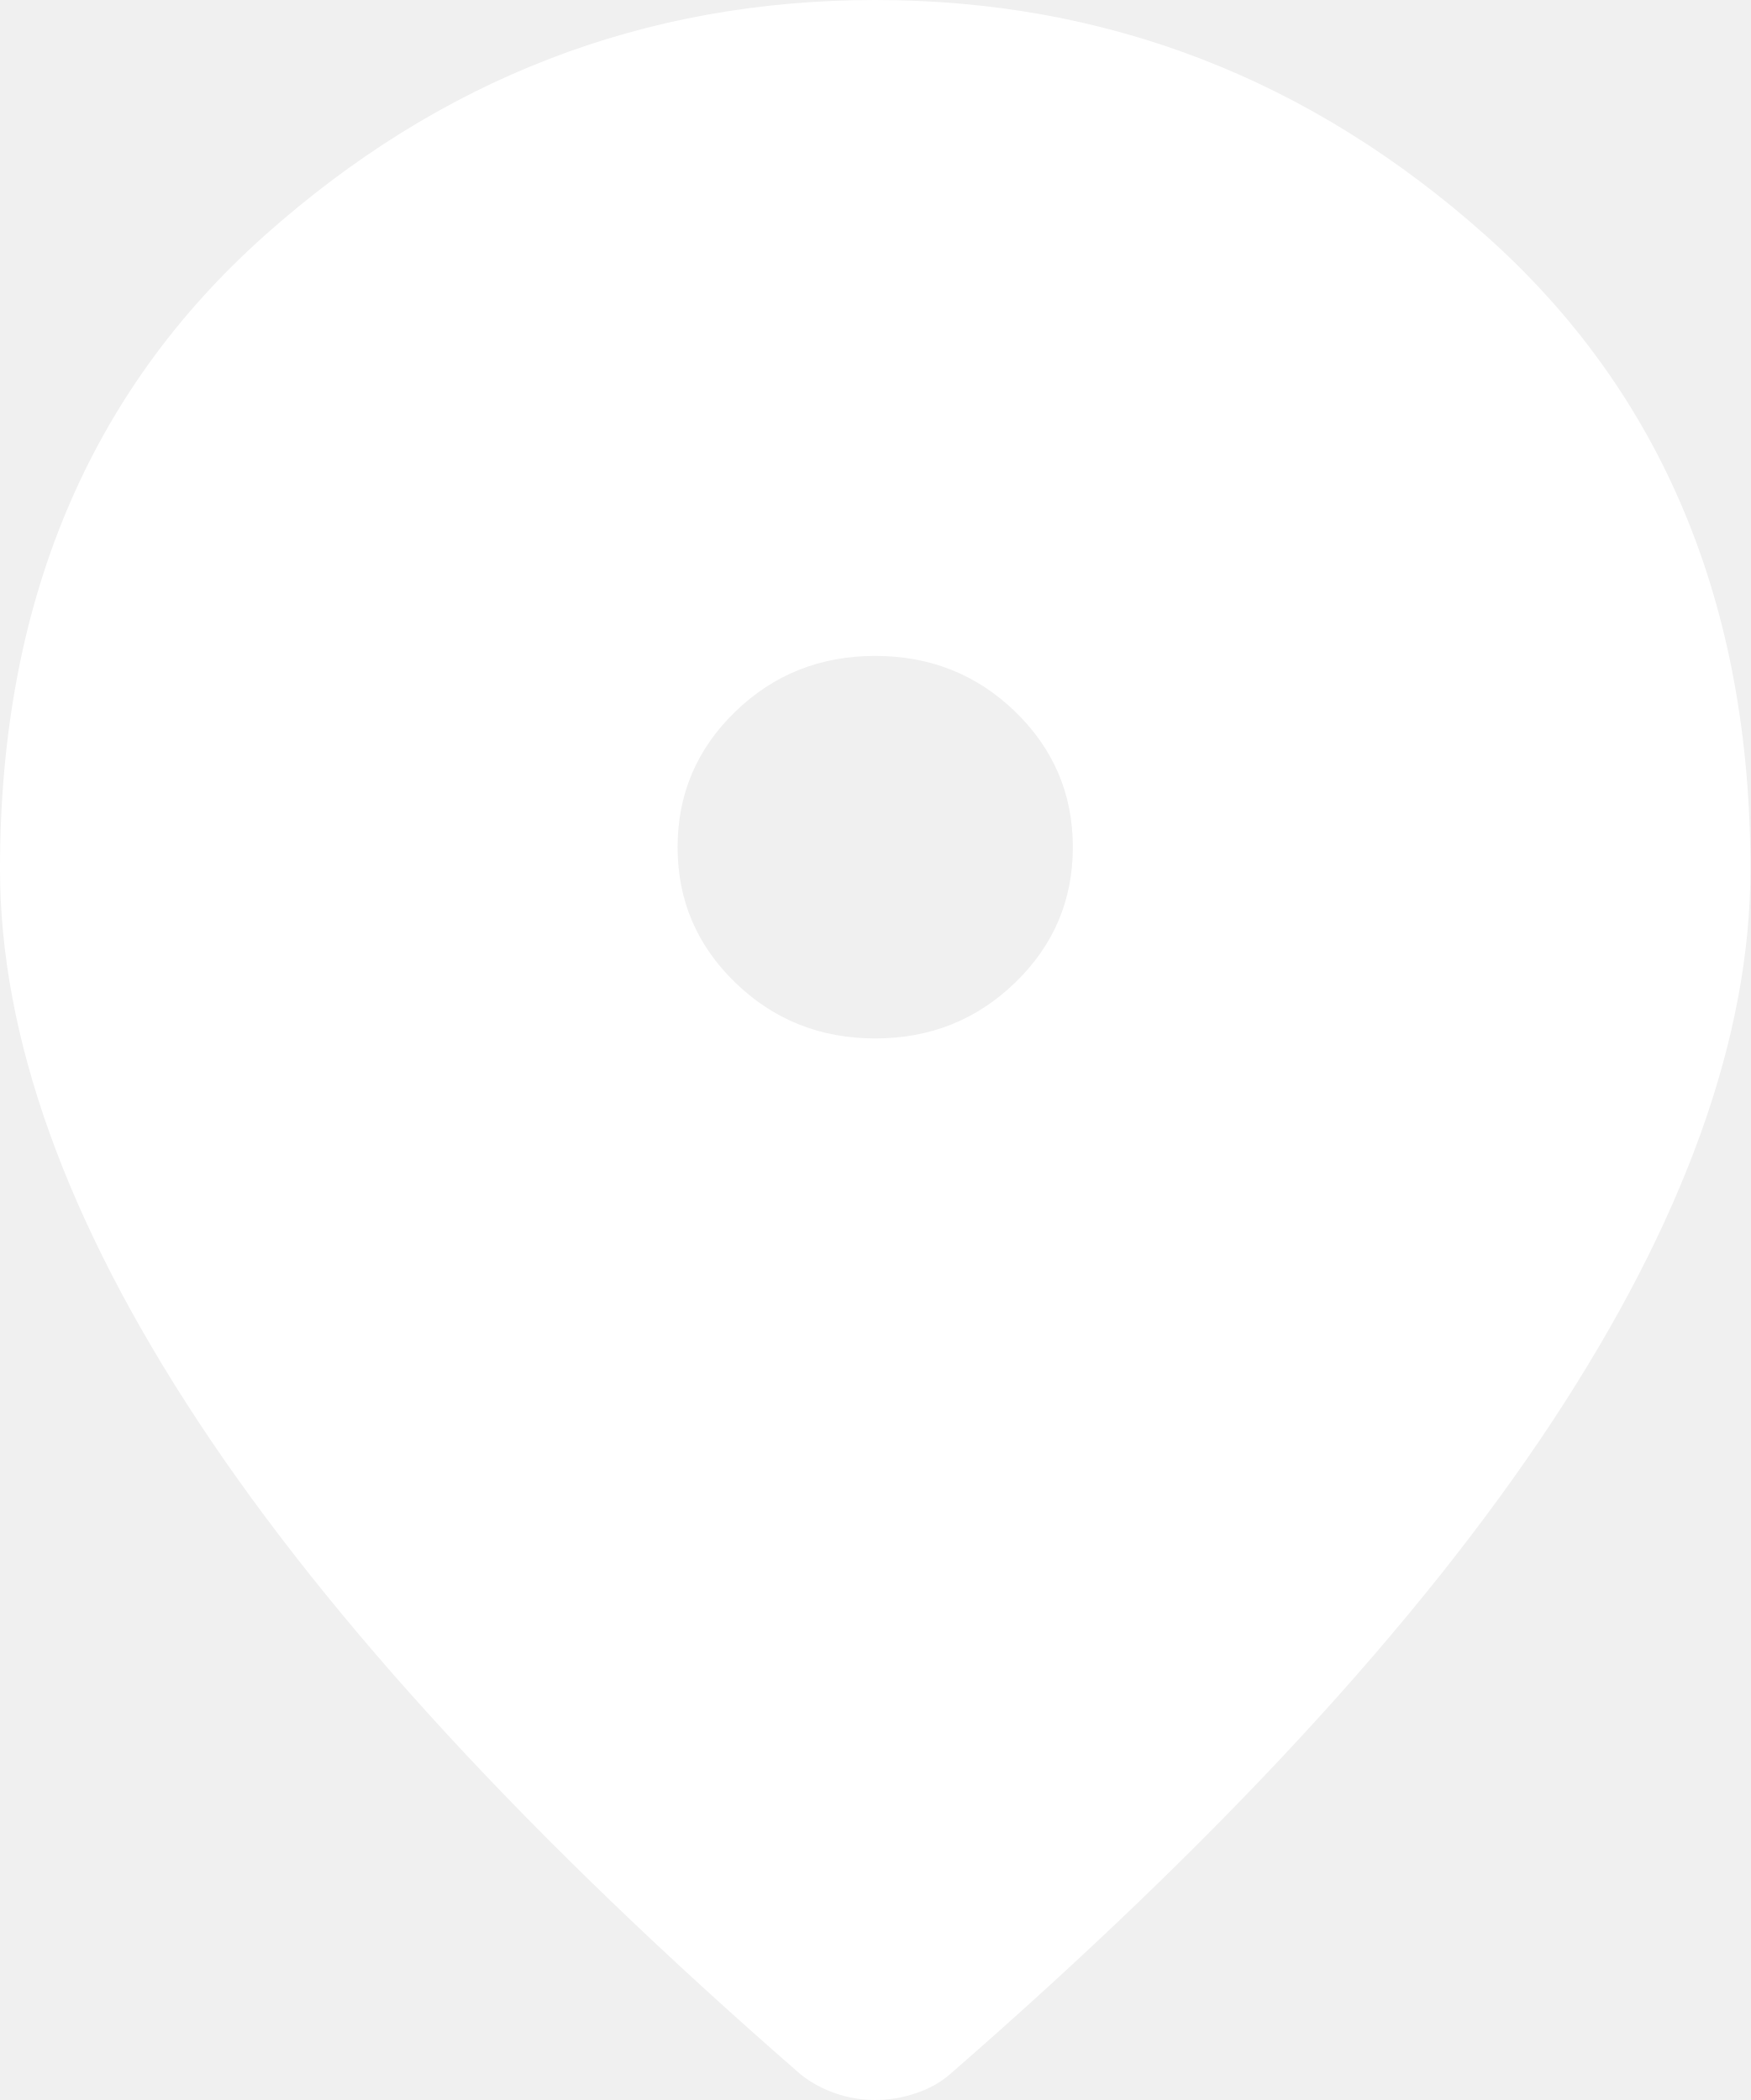
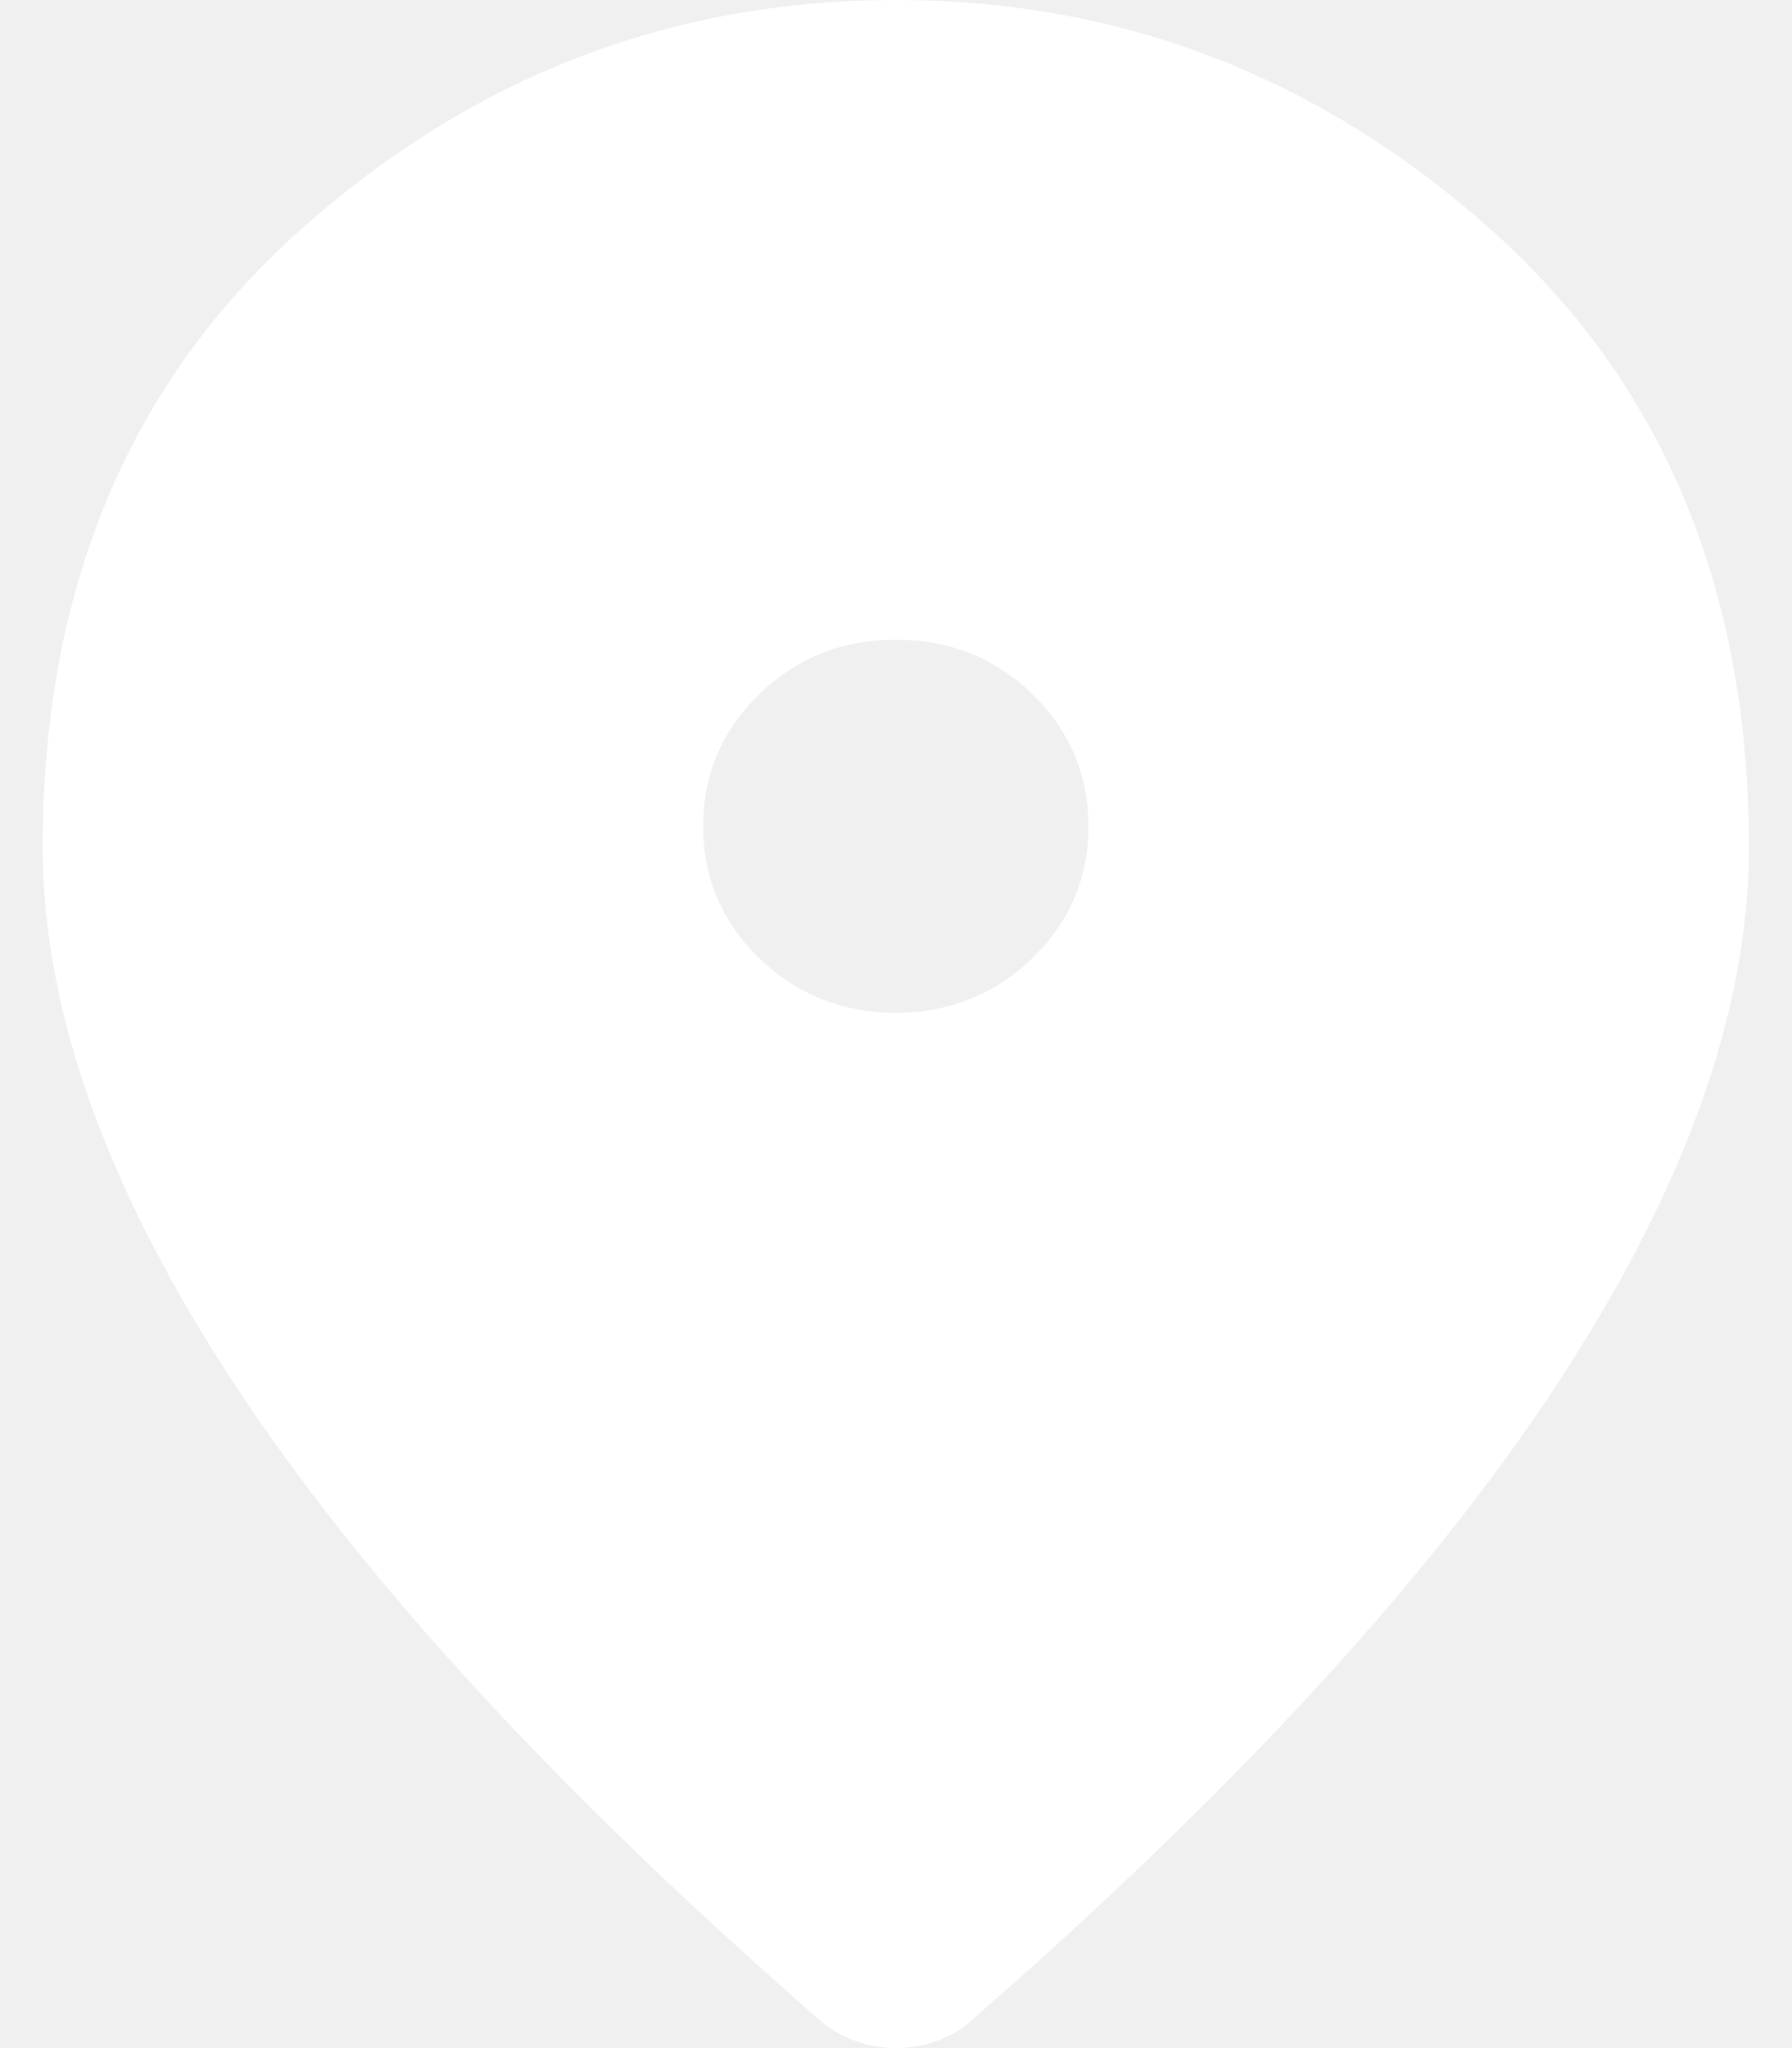
- <svg xmlns="http://www.w3.org/2000/svg" width="20" height="24" viewBox="0 0 20 24">
-   <path fill="#FFF" d="M10,11.868 C10.627,11.868 11.16,11.655 11.599,11.23 C12.038,10.805 12.258,10.289 12.258,9.682 C12.258,9.075 12.038,8.559 11.599,8.133 C11.16,7.708 10.627,7.496 10,7.496 C9.373,7.496 8.84,7.708 8.401,8.133 C7.962,8.559 7.742,9.075 7.742,9.682 C7.742,10.289 7.962,10.805 8.401,11.23 C8.84,11.655 9.373,11.868 10,11.868 Z M10,24 C9.845,24 9.693,23.975 9.546,23.924 C9.399,23.874 9.265,23.801 9.144,23.704 C6.07,21.027 3.778,18.541 2.267,16.249 C0.756,13.956 0,11.85 0,9.932 C0,6.904 1.007,4.492 3.02,2.695 C5.033,0.898 7.36,0 10,0 C12.64,0 14.967,0.898 16.98,2.695 C18.993,4.492 20,6.904 20,9.932 C20,11.85 19.244,13.956 17.733,16.249 C16.222,18.541 13.93,21.027 10.856,23.704 C10.744,23.801 10.612,23.874 10.46,23.924 C10.309,23.975 10.155,24 10,24 Z" />
+ <svg xmlns="http://www.w3.org/2000/svg" width="21" height="24" viewBox="0 0 21 24" fill="none">
+   <path d="M10.5 11.868C11.127 11.868 11.66 11.655 12.099 11.23C12.538 10.805 12.758 10.289 12.758 9.682C12.758 9.075 12.538 8.559 12.099 8.133C11.66 7.708 11.127 7.496 10.5 7.496C9.873 7.496 9.34 7.708 8.901 8.133C8.462 8.559 8.242 9.075 8.242 9.682C8.242 10.289 8.462 10.805 8.901 11.23C9.34 11.655 9.873 11.868 10.5 11.868ZM10.5 24C10.345 24 10.193 23.975 10.046 23.924C9.899 23.874 9.765 23.801 9.644 23.704C6.57 21.027 4.278 18.541 2.767 16.249C1.256 13.956 0.5 11.85 0.5 9.932C0.5 6.904 1.507 4.492 3.52 2.695C5.533 0.898 7.86 0 10.5 0C13.14 0 15.467 0.898 17.48 2.695C19.493 4.492 20.5 6.904 20.5 9.932C20.5 11.85 19.744 13.956 18.233 16.249C16.722 18.541 14.43 21.027 11.356 23.704C11.244 23.801 11.112 23.874 10.96 23.924C10.809 23.975 10.655 24 10.5 24Z" fill="white" />
</svg>
